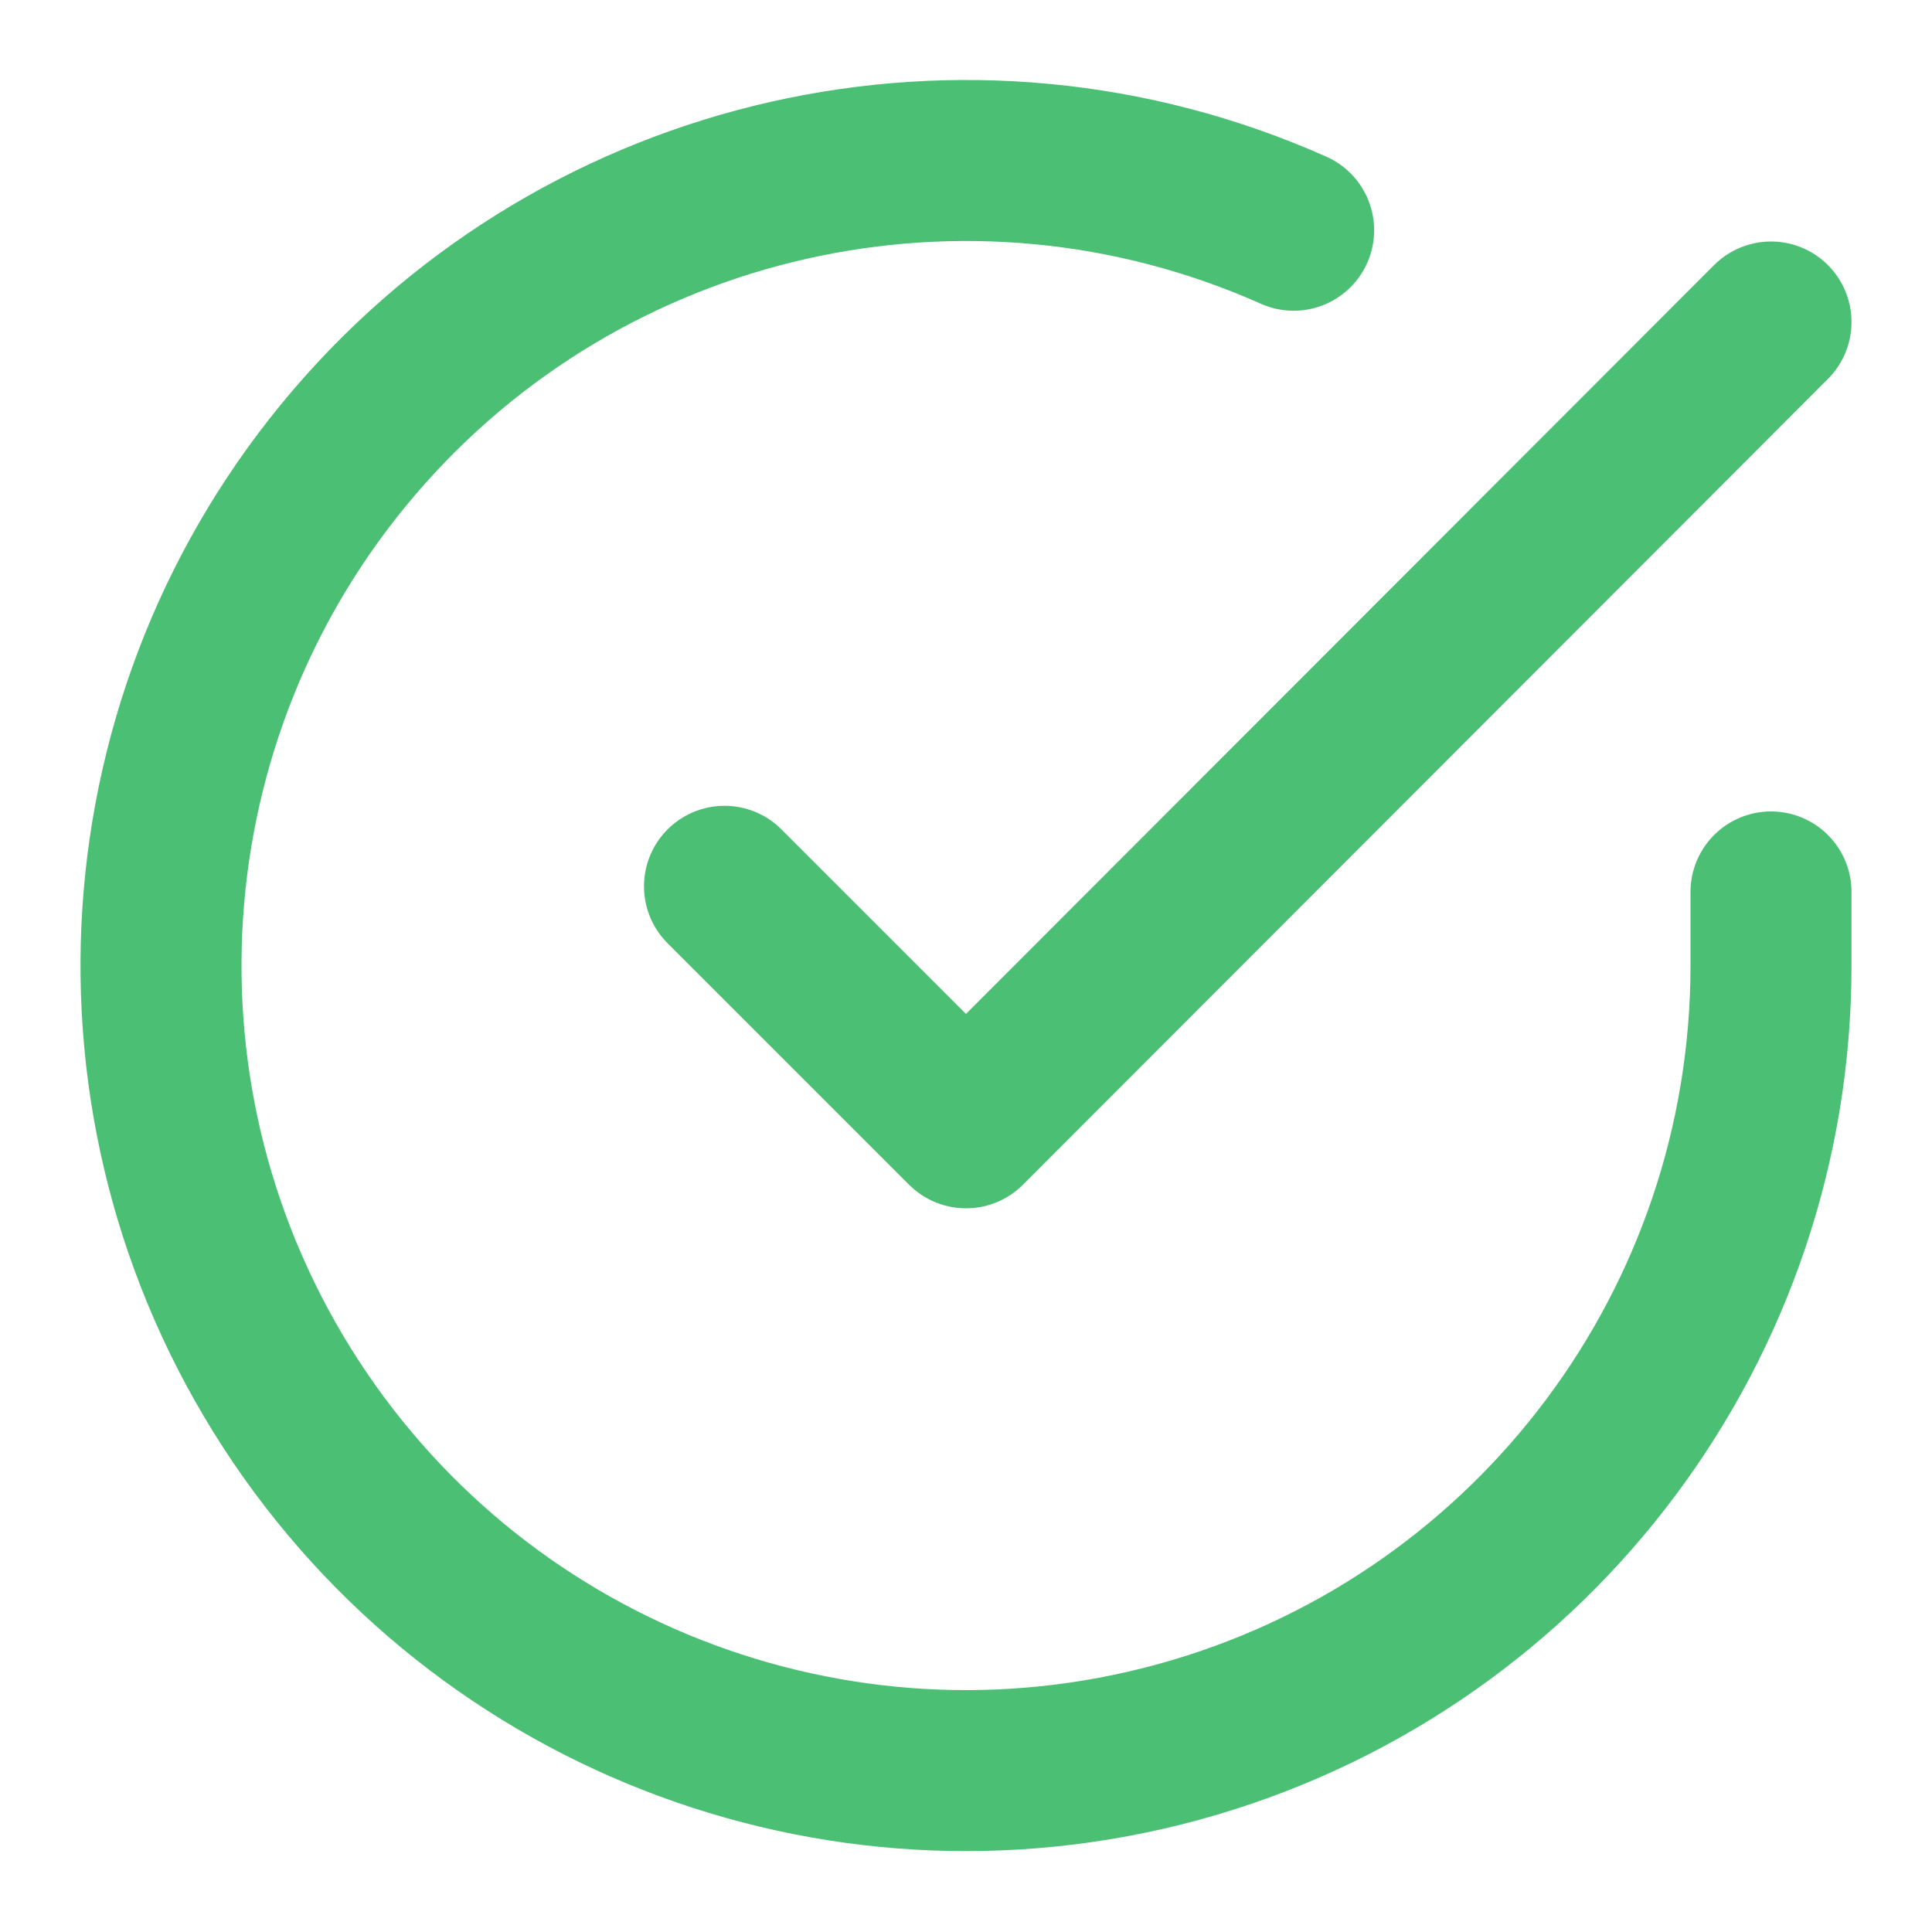
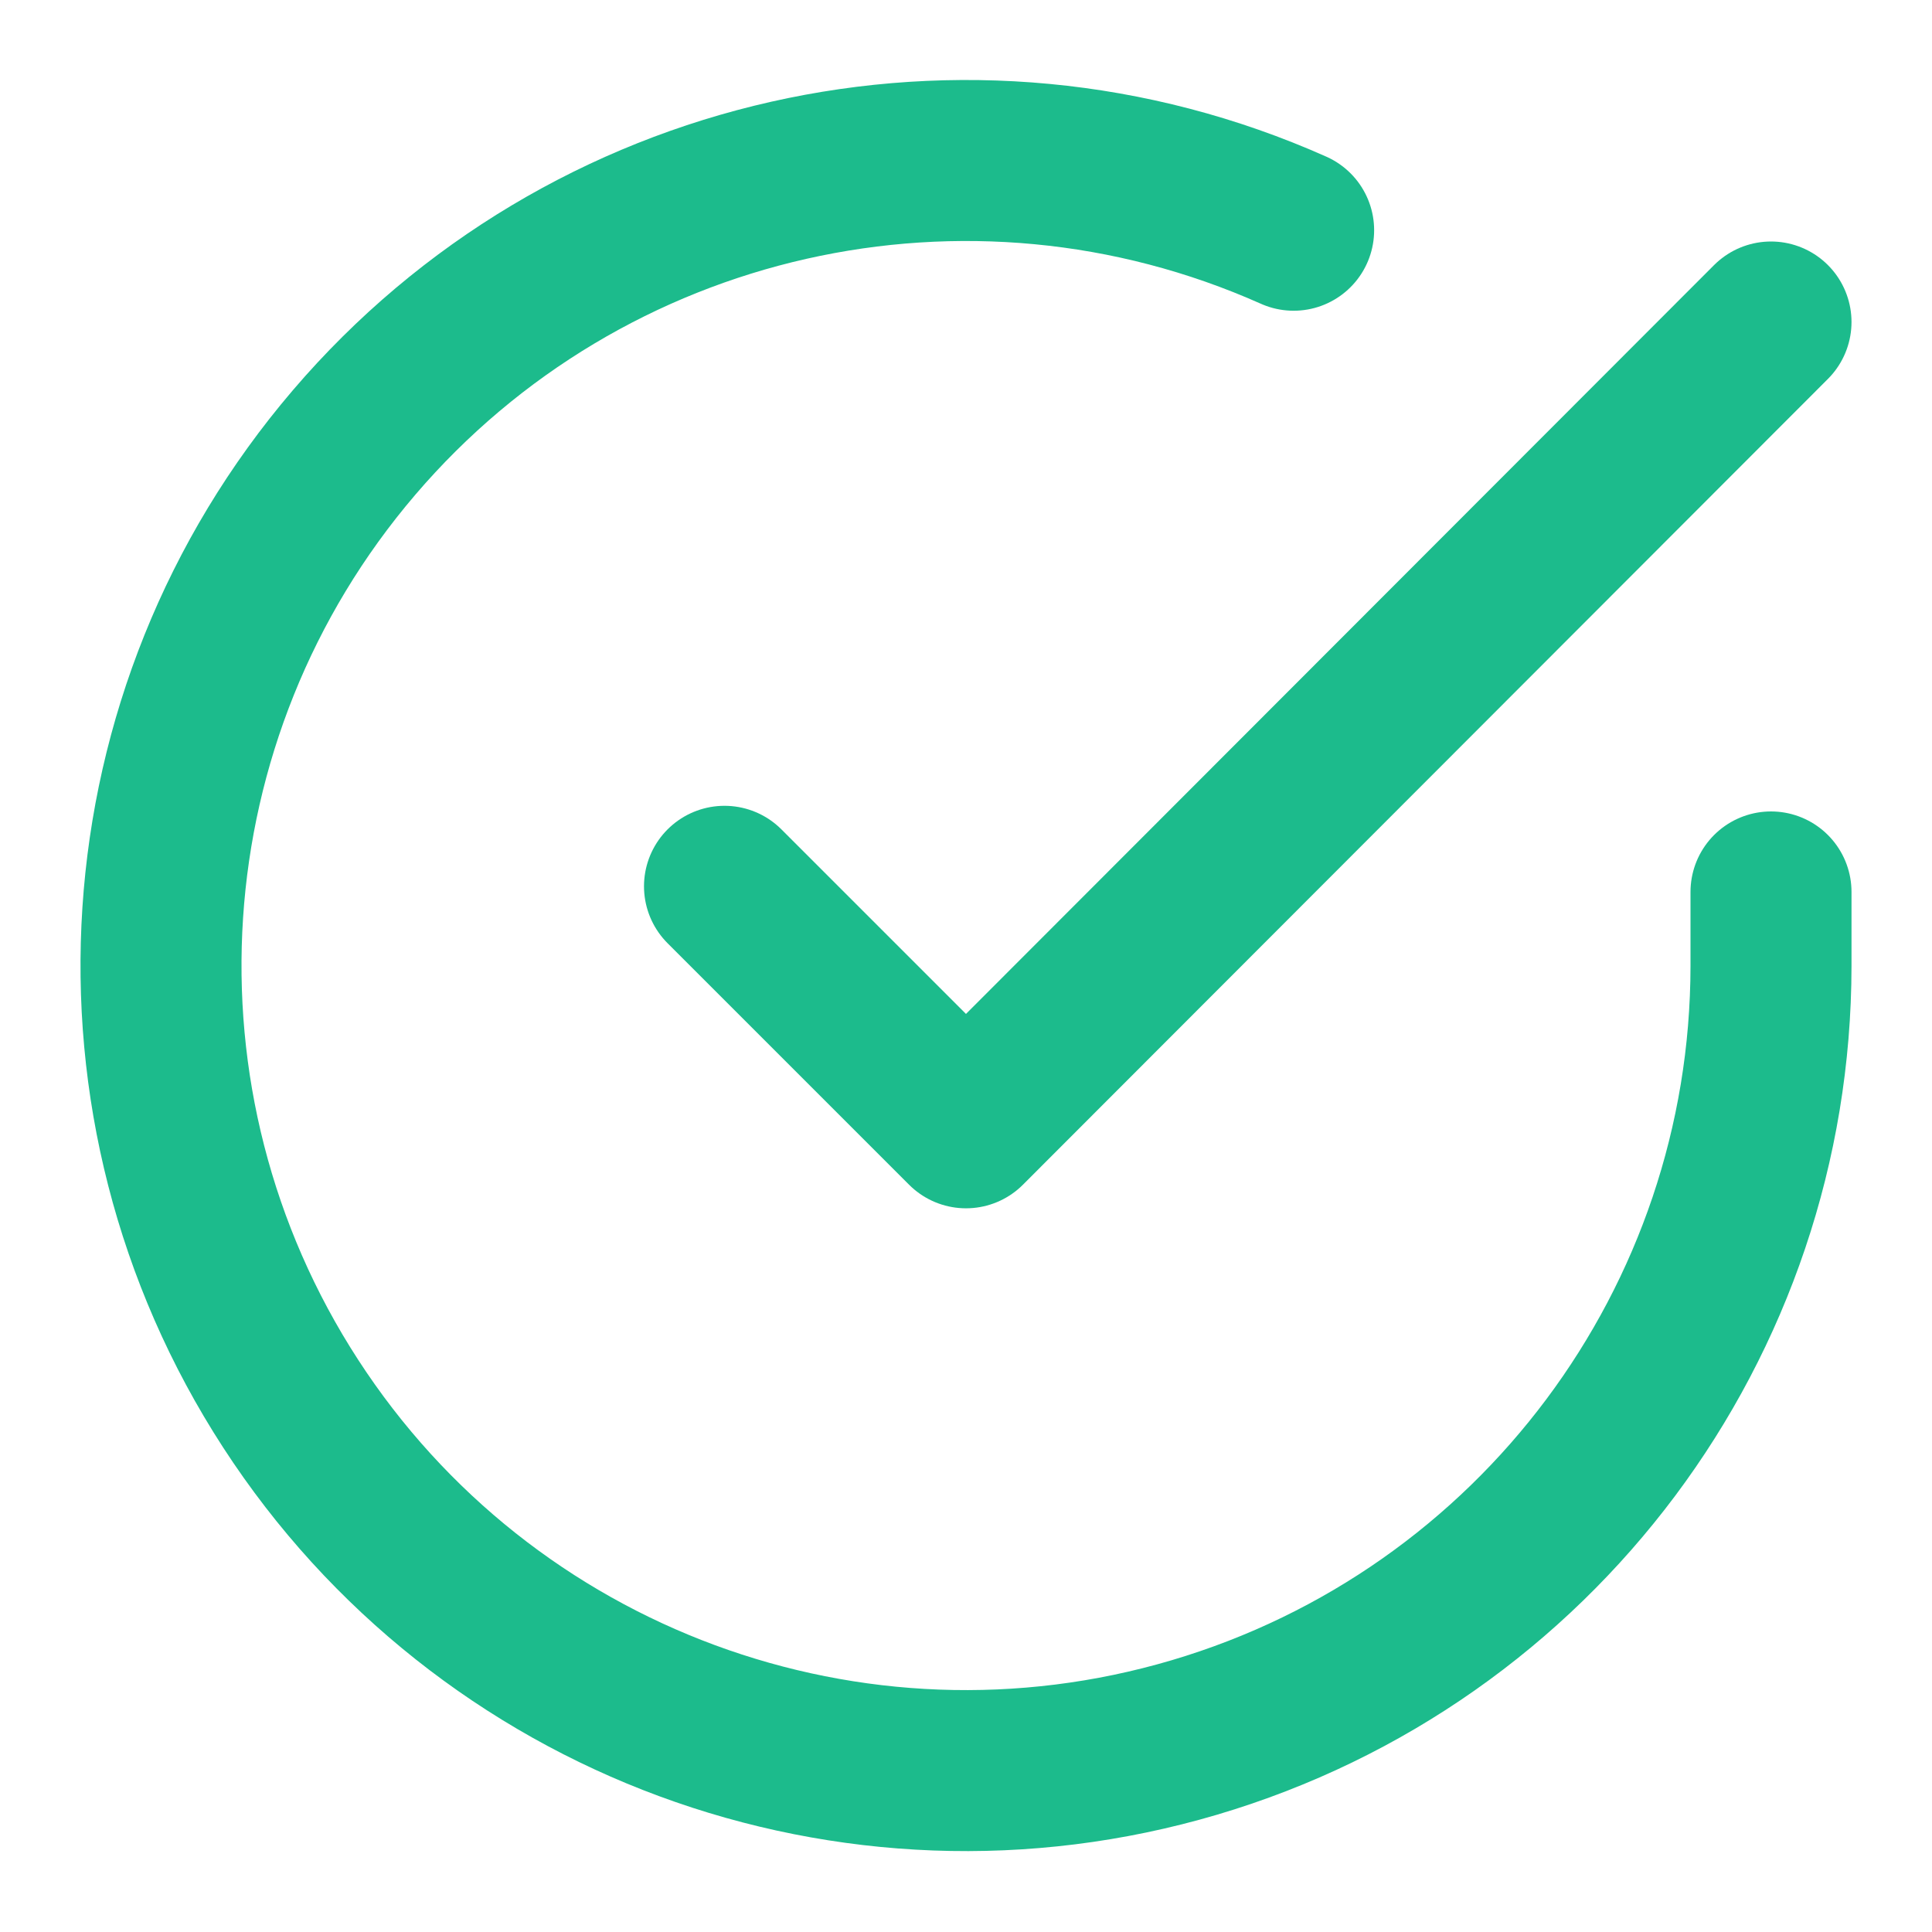
- <svg xmlns="http://www.w3.org/2000/svg" width="16" height="16" viewBox="0 0 24 24" fill="none" stroke="#4bbf73" stroke-width="2" stroke-linecap="round" stroke-linejoin="round" class="feather feather-check-circle">
+ <svg xmlns="http://www.w3.org/2000/svg" width="16" height="16" viewBox="0 0 24 24" fill="none" stroke="#1cbb8c" stroke-width="2" stroke-linecap="round" stroke-linejoin="round" class="feather feather-check-circle">
  <path d="M22 11.08V12a10 10 0 1 1-5.93-9.14" />
  <polyline points="22 4 12 14.01 9 11.01" />
</svg>
